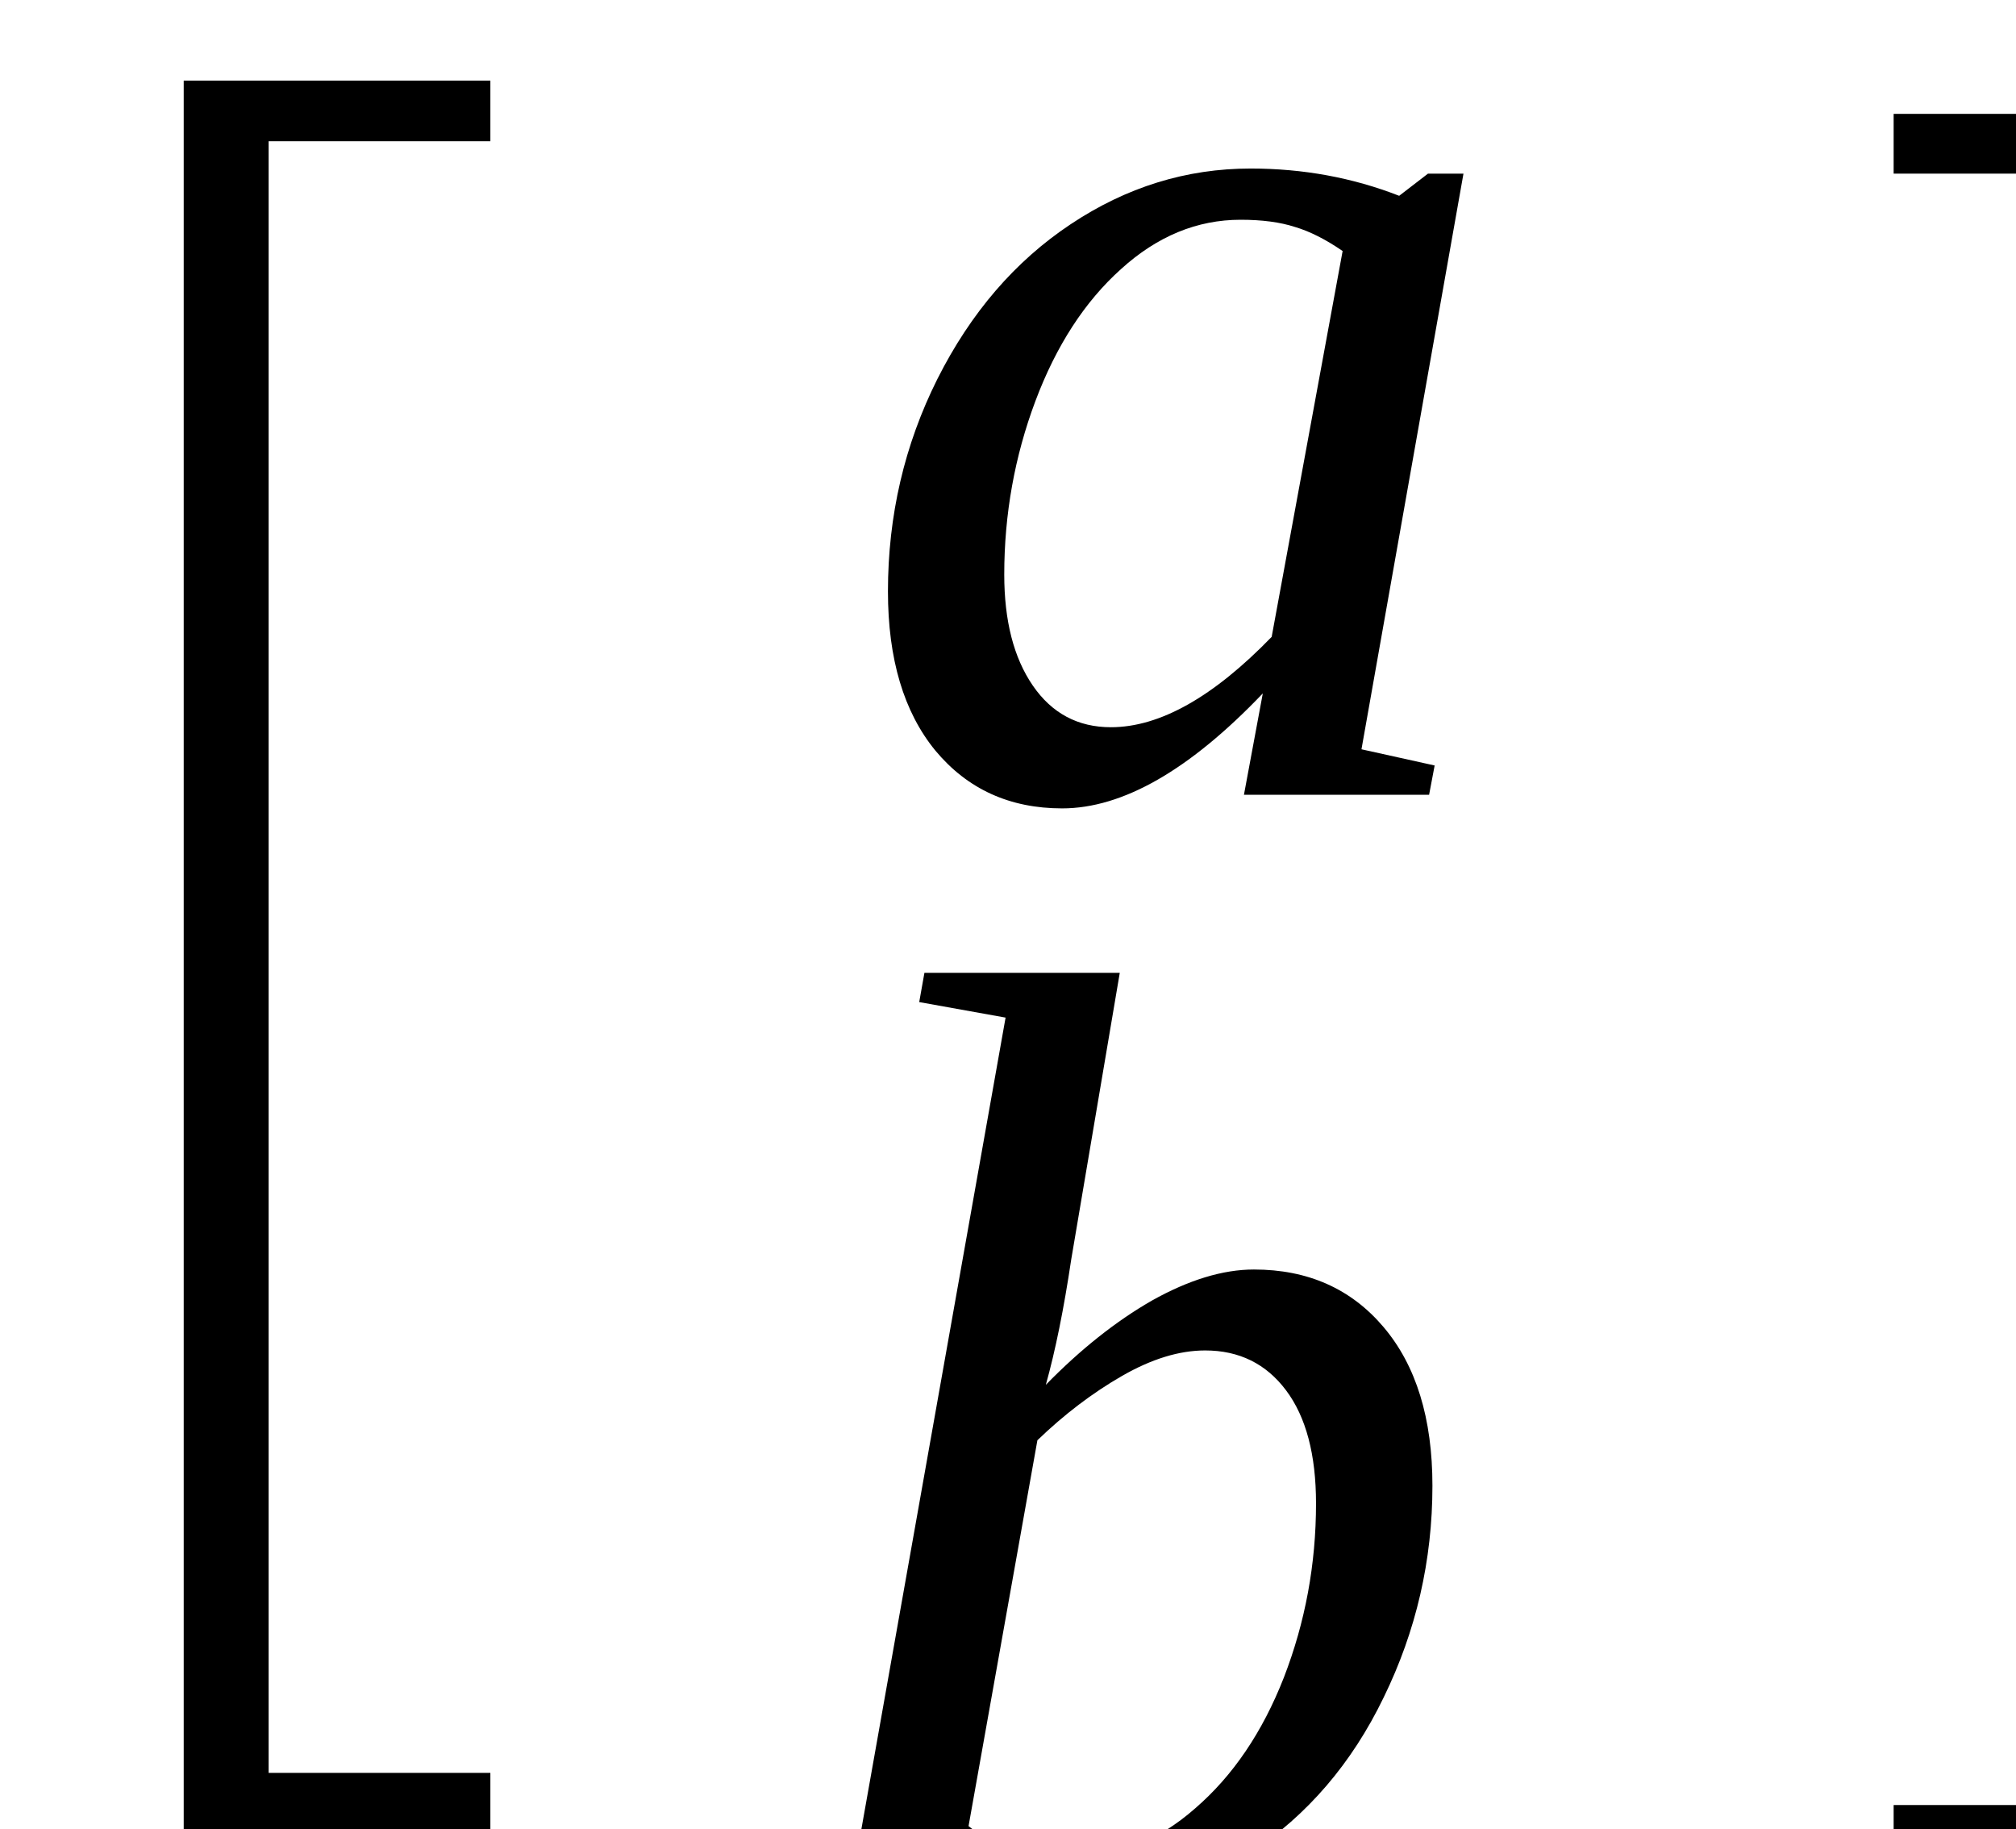
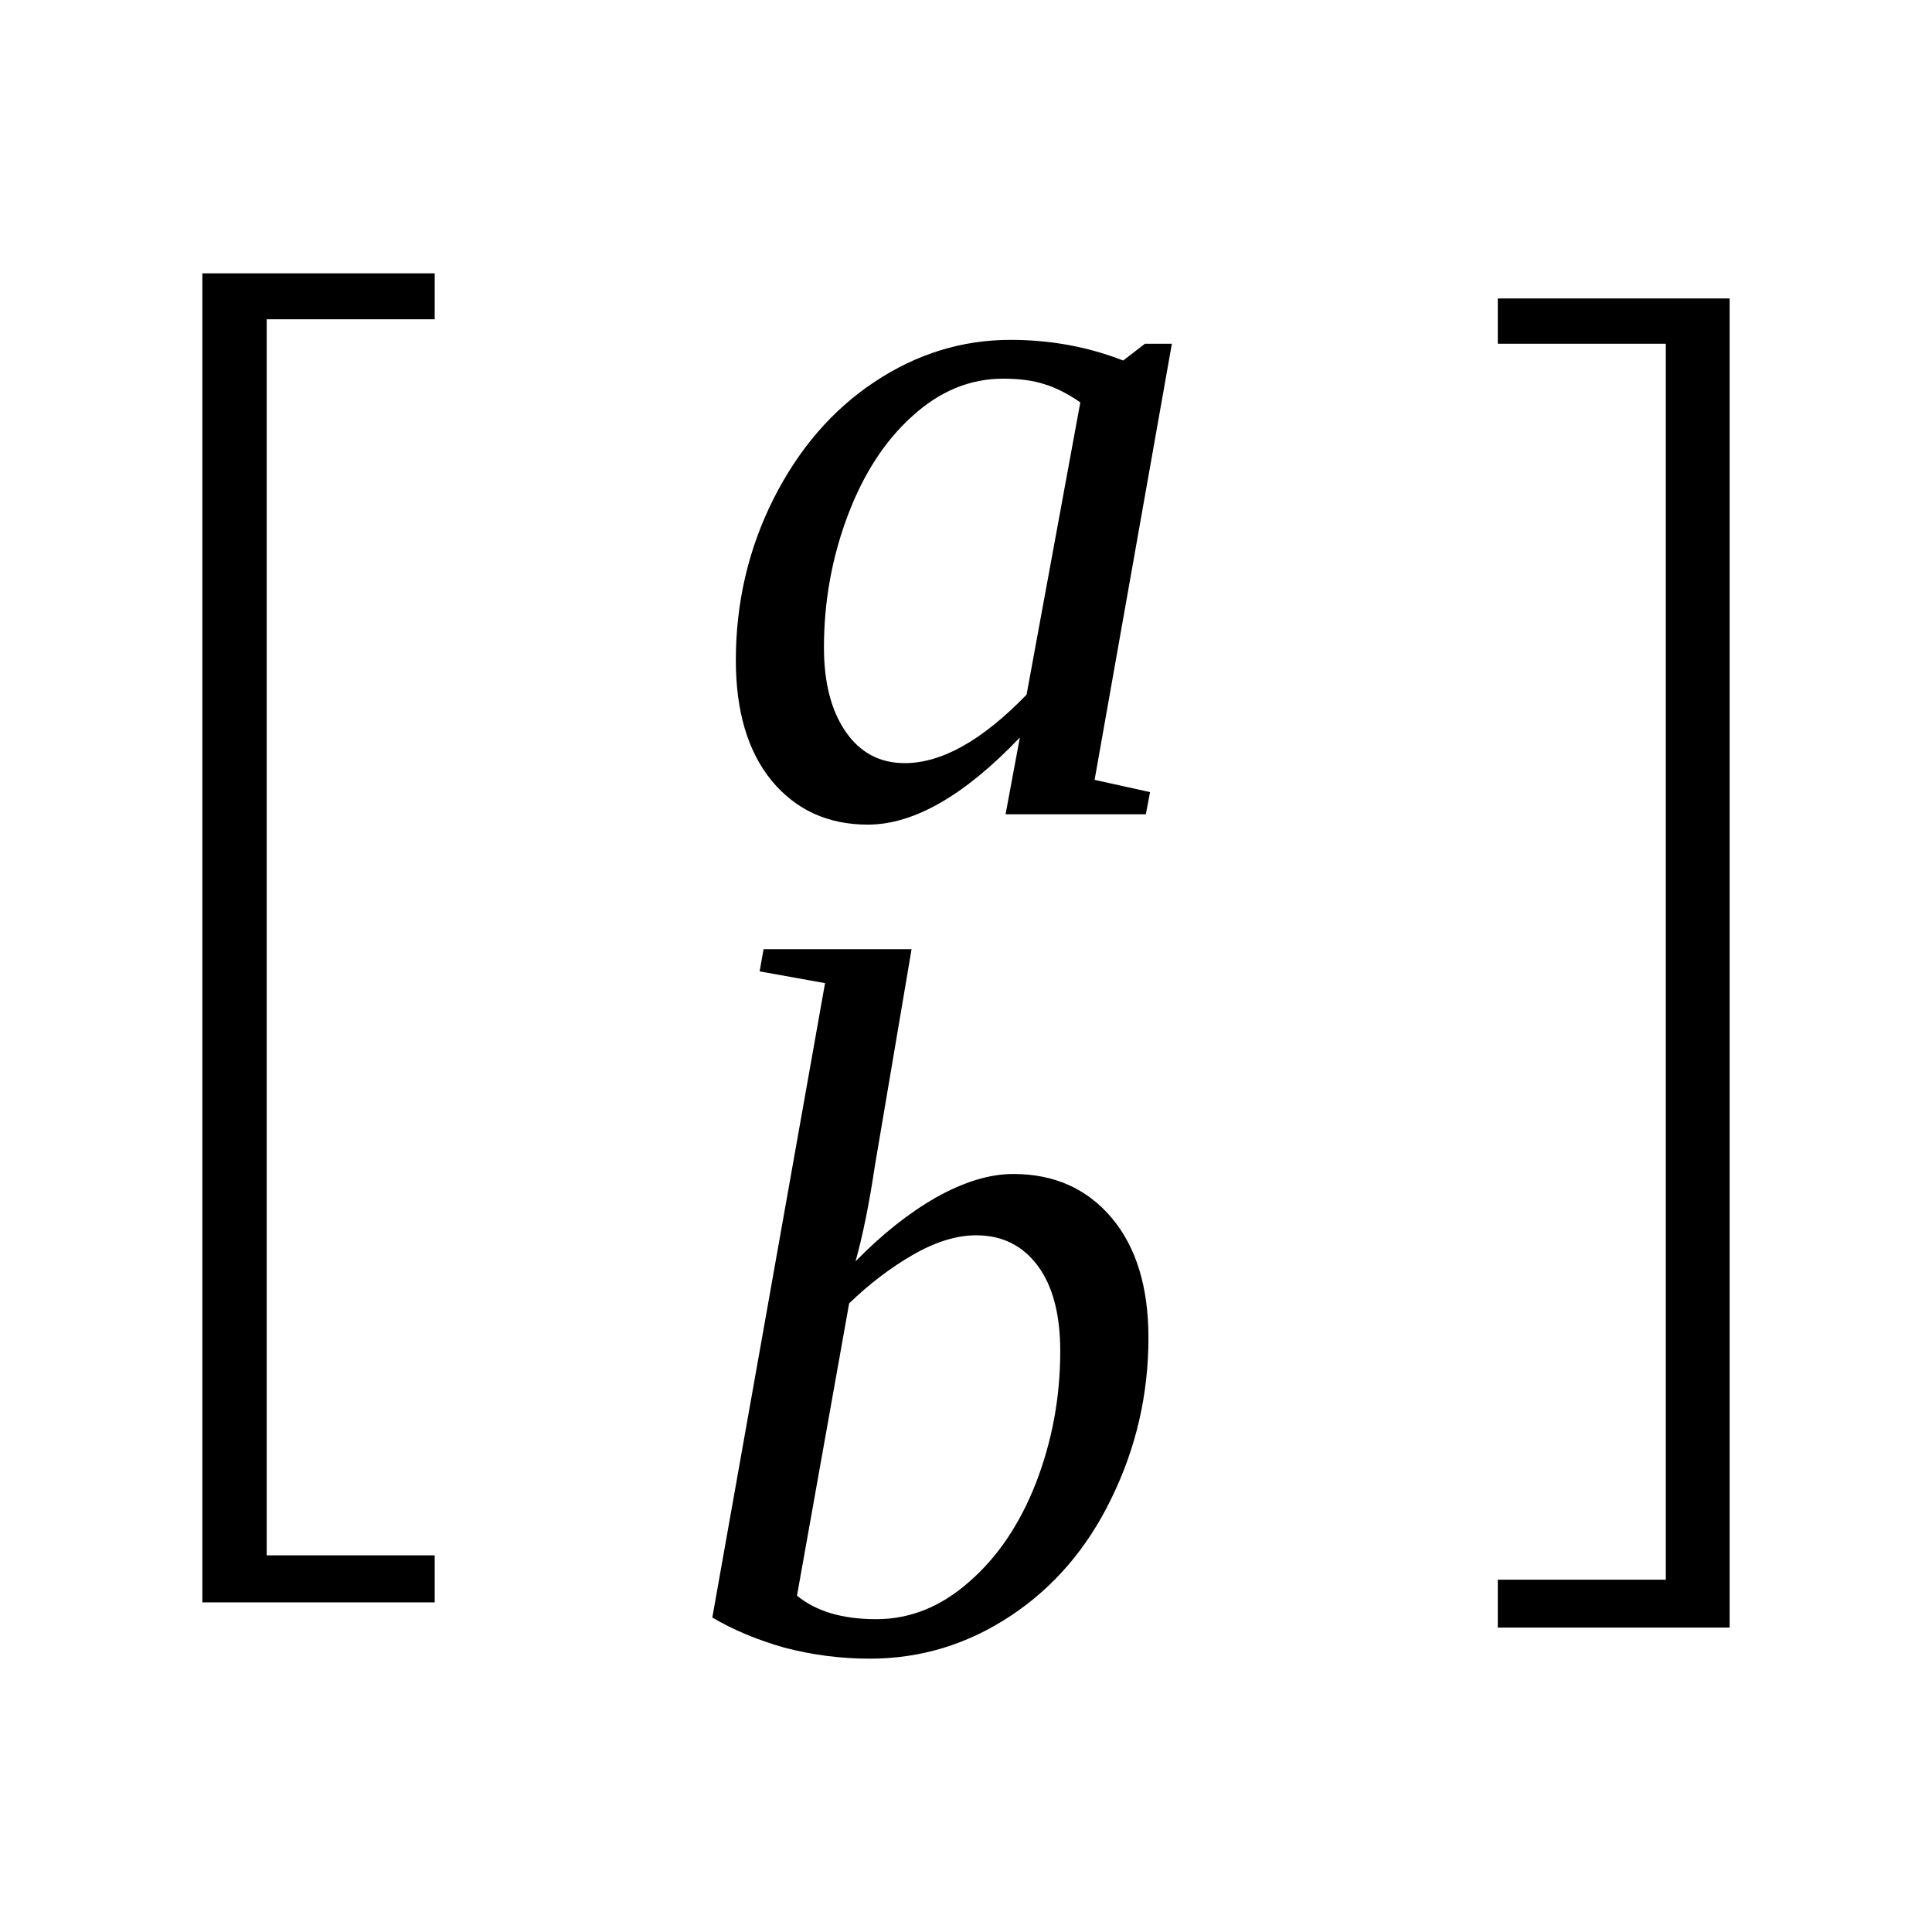
- <svg xmlns="http://www.w3.org/2000/svg" version="1.1">
-   <path d="M 1.657,16.55 V 0.727 H 4.423 V 1.274 H 2.423 V 15.99 H 4.423 V 16.55 Z" />
-   <path d="M 12.28,6.758 12.94,6.904 12.89,7.168 H 11.22 L 11.39,6.254 Q 10.4,7.291 9.58,7.291 8.871,7.291 8.437,6.77 8.009,6.248 8.009,5.334 8.009,4.309 8.455,3.418 8.906,2.522 9.656,2.023 10.41,1.52 11.28,1.52 11.99,1.52 12.62,1.766 L 12.88,1.566 H 13.2 Z M 12.11,2.264 Q 11.88,2.106 11.68,2.047 11.48,1.982 11.19,1.982 10.6,1.982 10.11,2.428 9.621,2.867 9.339,3.617 9.058,4.367 9.058,5.182 9.058,5.809 9.316,6.184 9.574,6.559 10.02,6.559 10.68,6.559 11.47,5.744 Z" />
-   <path d="M 9.07,9.178 8.291,9.038 8.338,8.774 H 10.1 L 9.662,11.36 Q 9.562,12.03 9.433,12.49 9.902,12.01 10.39,11.73 10.89,11.45 11.31,11.45 12.04,11.45 12.48,11.97 12.92,12.49 12.92,13.4 12.92,14.41 12.48,15.31 12.05,16.2 11.28,16.71 10.51,17.22 9.603,17.22 9.088,17.22 8.59,17.09 8.097,16.95 7.728,16.73 Z M 8.736,16.47 Q 9.076,16.75 9.679,16.75 10.28,16.75 10.78,16.31 11.29,15.87 11.58,15.13 11.87,14.38 11.87,13.56 11.87,12.9 11.6,12.54 11.33,12.18 10.87,12.18 10.52,12.18 10.12,12.41 9.72,12.64 9.357,12.99 Z" />
-   <path d="M 19.84,16.85 H 17.08 V 16.28 H 19.08 V 1.566 H 17.08 V 1.027 H 19.84 Z" />
+ <svg xmlns="http://www.w3.org/2000/svg" version="1.1" id="svg38" width="23" height="23">
+   <defs id="defs42" />
+   <path d="M 2.409,19.076 V 3.254 h 2.766 v 0.547 h -2 V 18.516 h 2 v 0.56 z" id="path30" />
+   <path d="m 13.031,9.284 0.66,0.146 -0.05,0.264 h -1.67 l 0.17,-0.914 q -0.99,1.037 -1.81,1.037 -0.709,0 -1.143,-0.521 -0.428,-0.522 -0.428,-1.436 0,-1.025 0.446,-1.916 0.451,-0.896 1.201,-1.395 0.754,-0.503 1.624,-0.503 0.71,0 1.34,0.246 l 0.26,-0.2 h 0.32 z m -0.17,-4.494 q -0.23,-0.158 -0.43,-0.217 -0.2,-0.065 -0.49,-0.065 -0.59,0 -1.08,0.446 -0.489,0.439 -0.771,1.189 -0.281,0.75 -0.281,1.565 0,0.627 0.258,1.002 0.258,0.375 0.704,0.375 0.66,0 1.45,-0.815 z" id="path32" />
+   <path d="m 9.822,11.704 -0.779,-0.14 0.047,-0.264 h 1.762 l -0.438,2.586 q -0.1,0.67 -0.229,1.13 0.469,-0.48 0.957,-0.76 0.5,-0.28 0.92,-0.28 0.73,0 1.17,0.52 0.44,0.52 0.44,1.43 0,1.01 -0.44,1.91 -0.43,0.89 -1.2,1.4 -0.77,0.51 -1.677,0.51 -0.515,0 -1.013,-0.13 -0.493,-0.14 -0.862,-0.36 z m -0.334,7.292 q 0.34,0.28 0.943,0.28 0.601,0 1.101,-0.44 0.51,-0.44 0.8,-1.18 0.29,-0.75 0.29,-1.57 0,-0.66 -0.27,-1.02 -0.27,-0.36 -0.73,-0.36 -0.35,0 -0.75,0.23 -0.4,0.23 -0.763,0.58 z" id="path34" />
+   <path d="m 20.591,19.376 h -2.76 v -0.57 h 2 V 4.092 h -2 v -0.539 h 2.76 z" id="path36" />
</svg>
